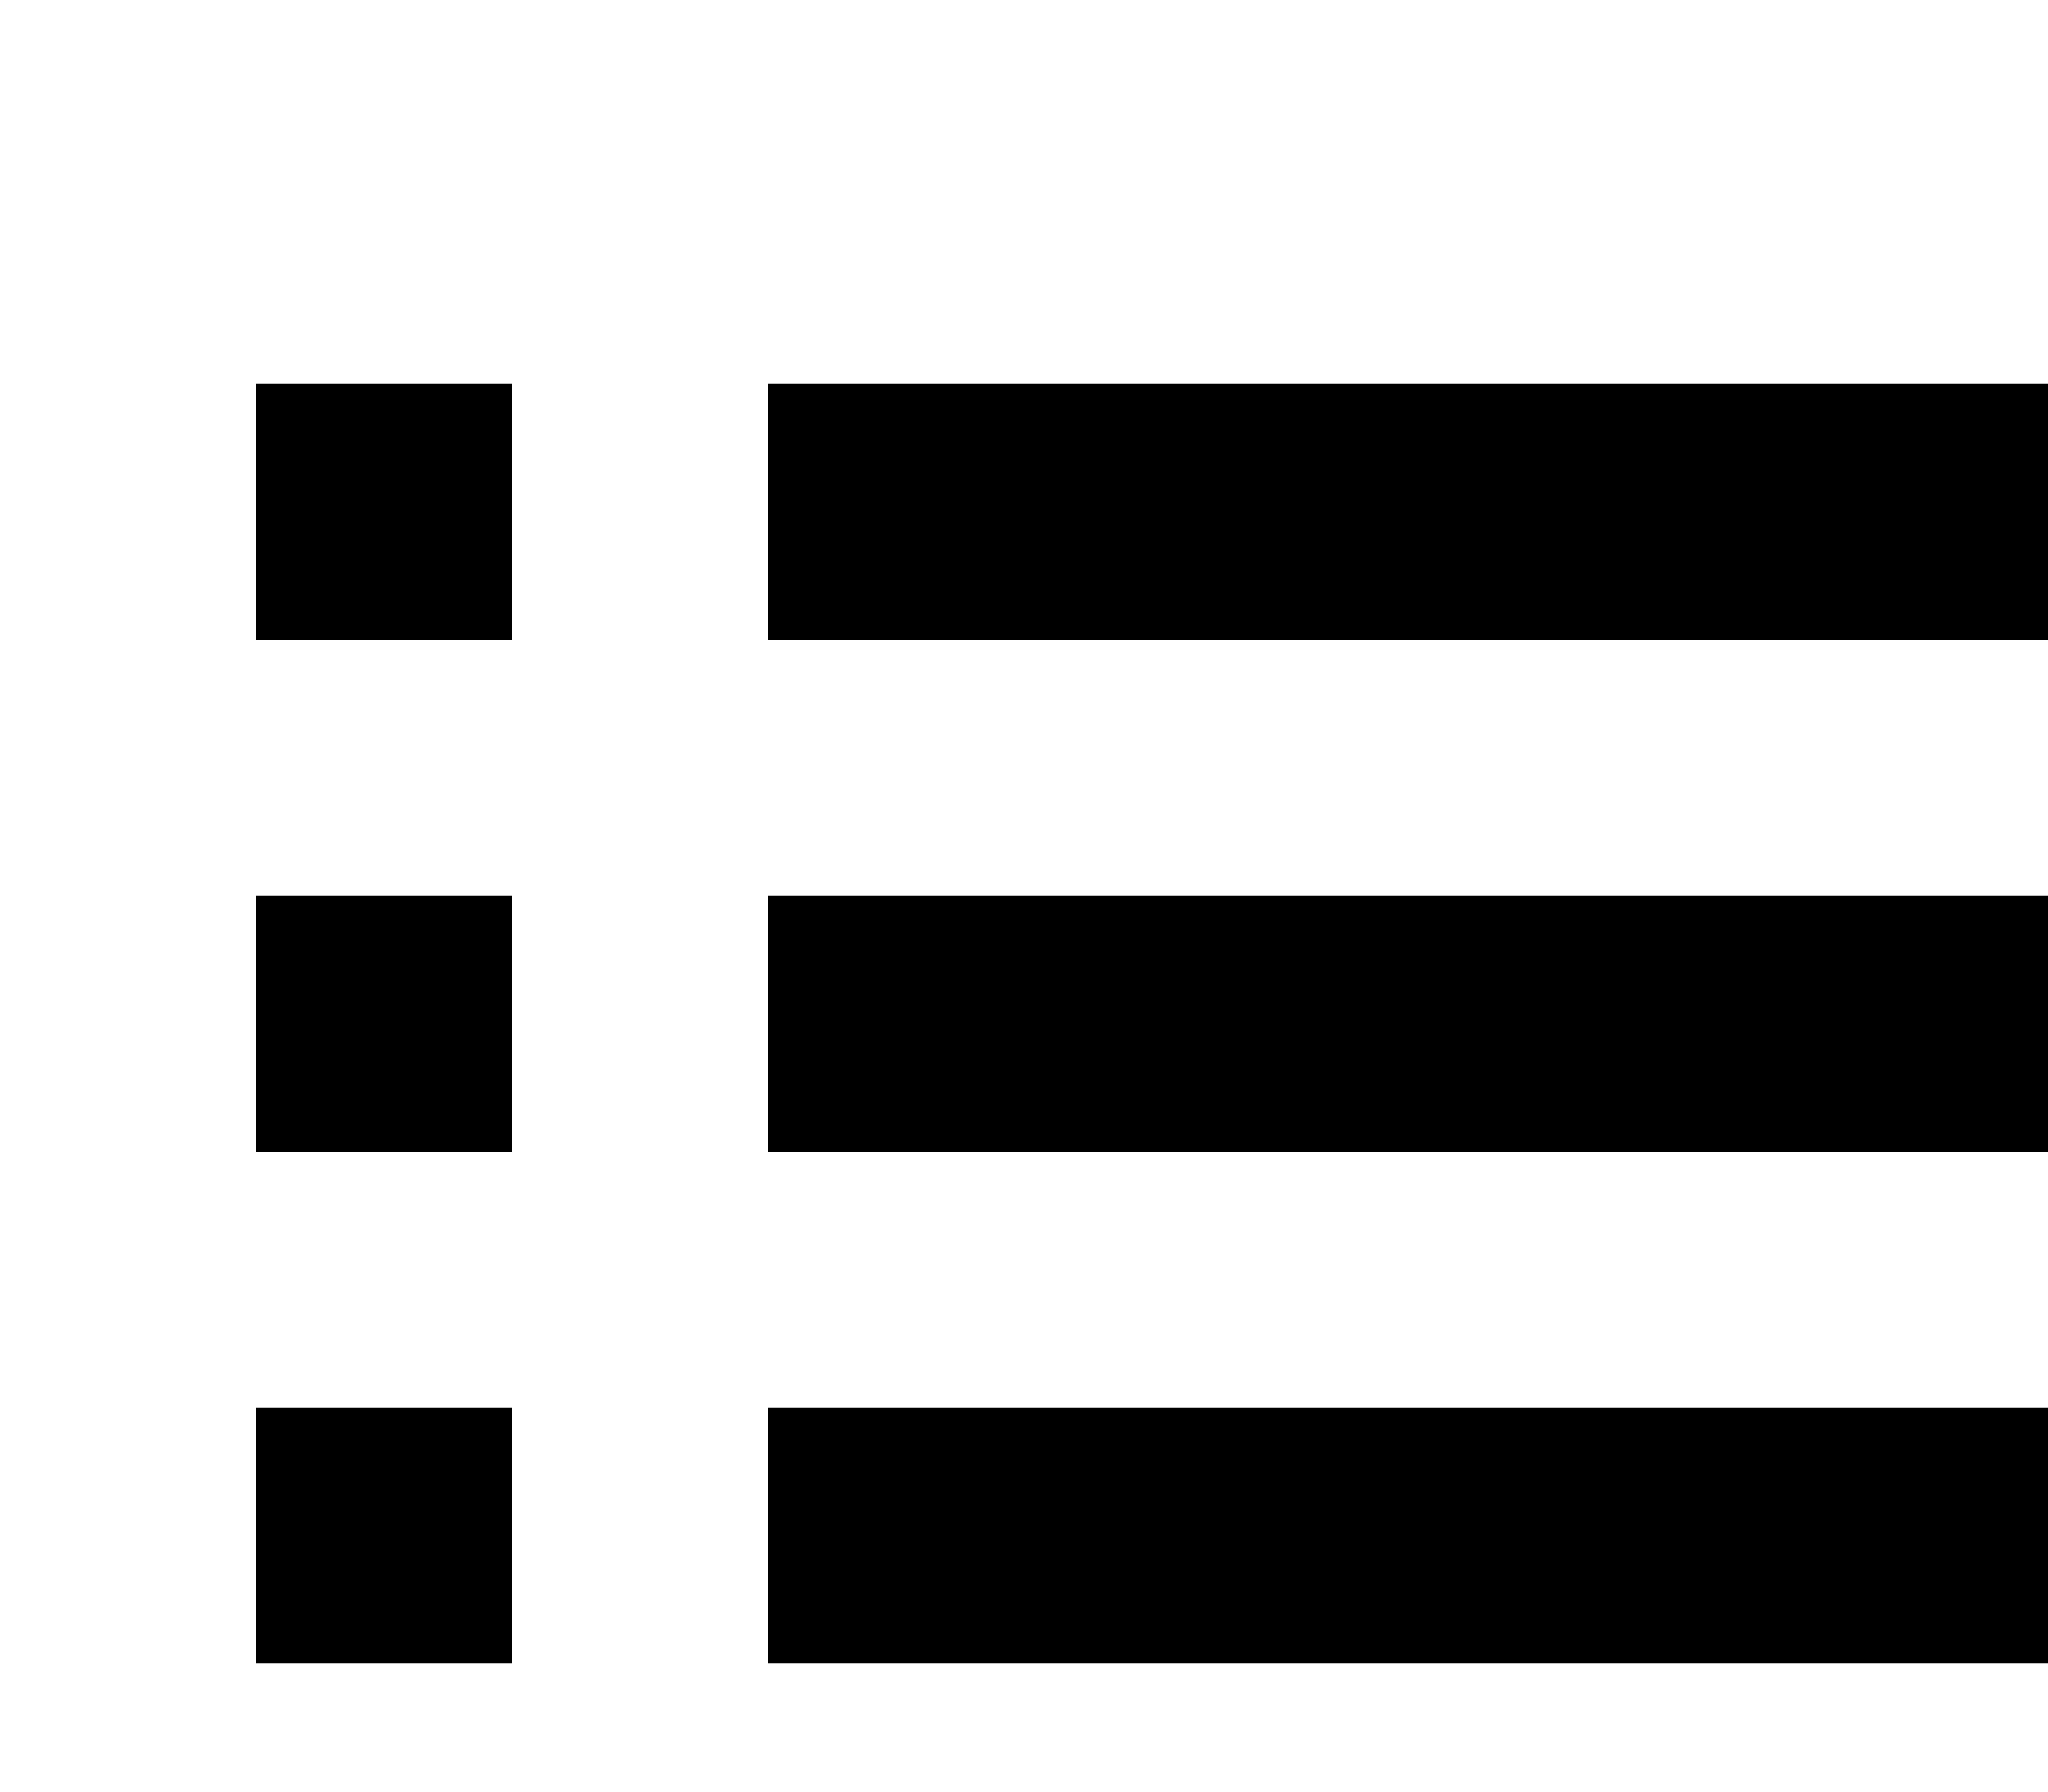
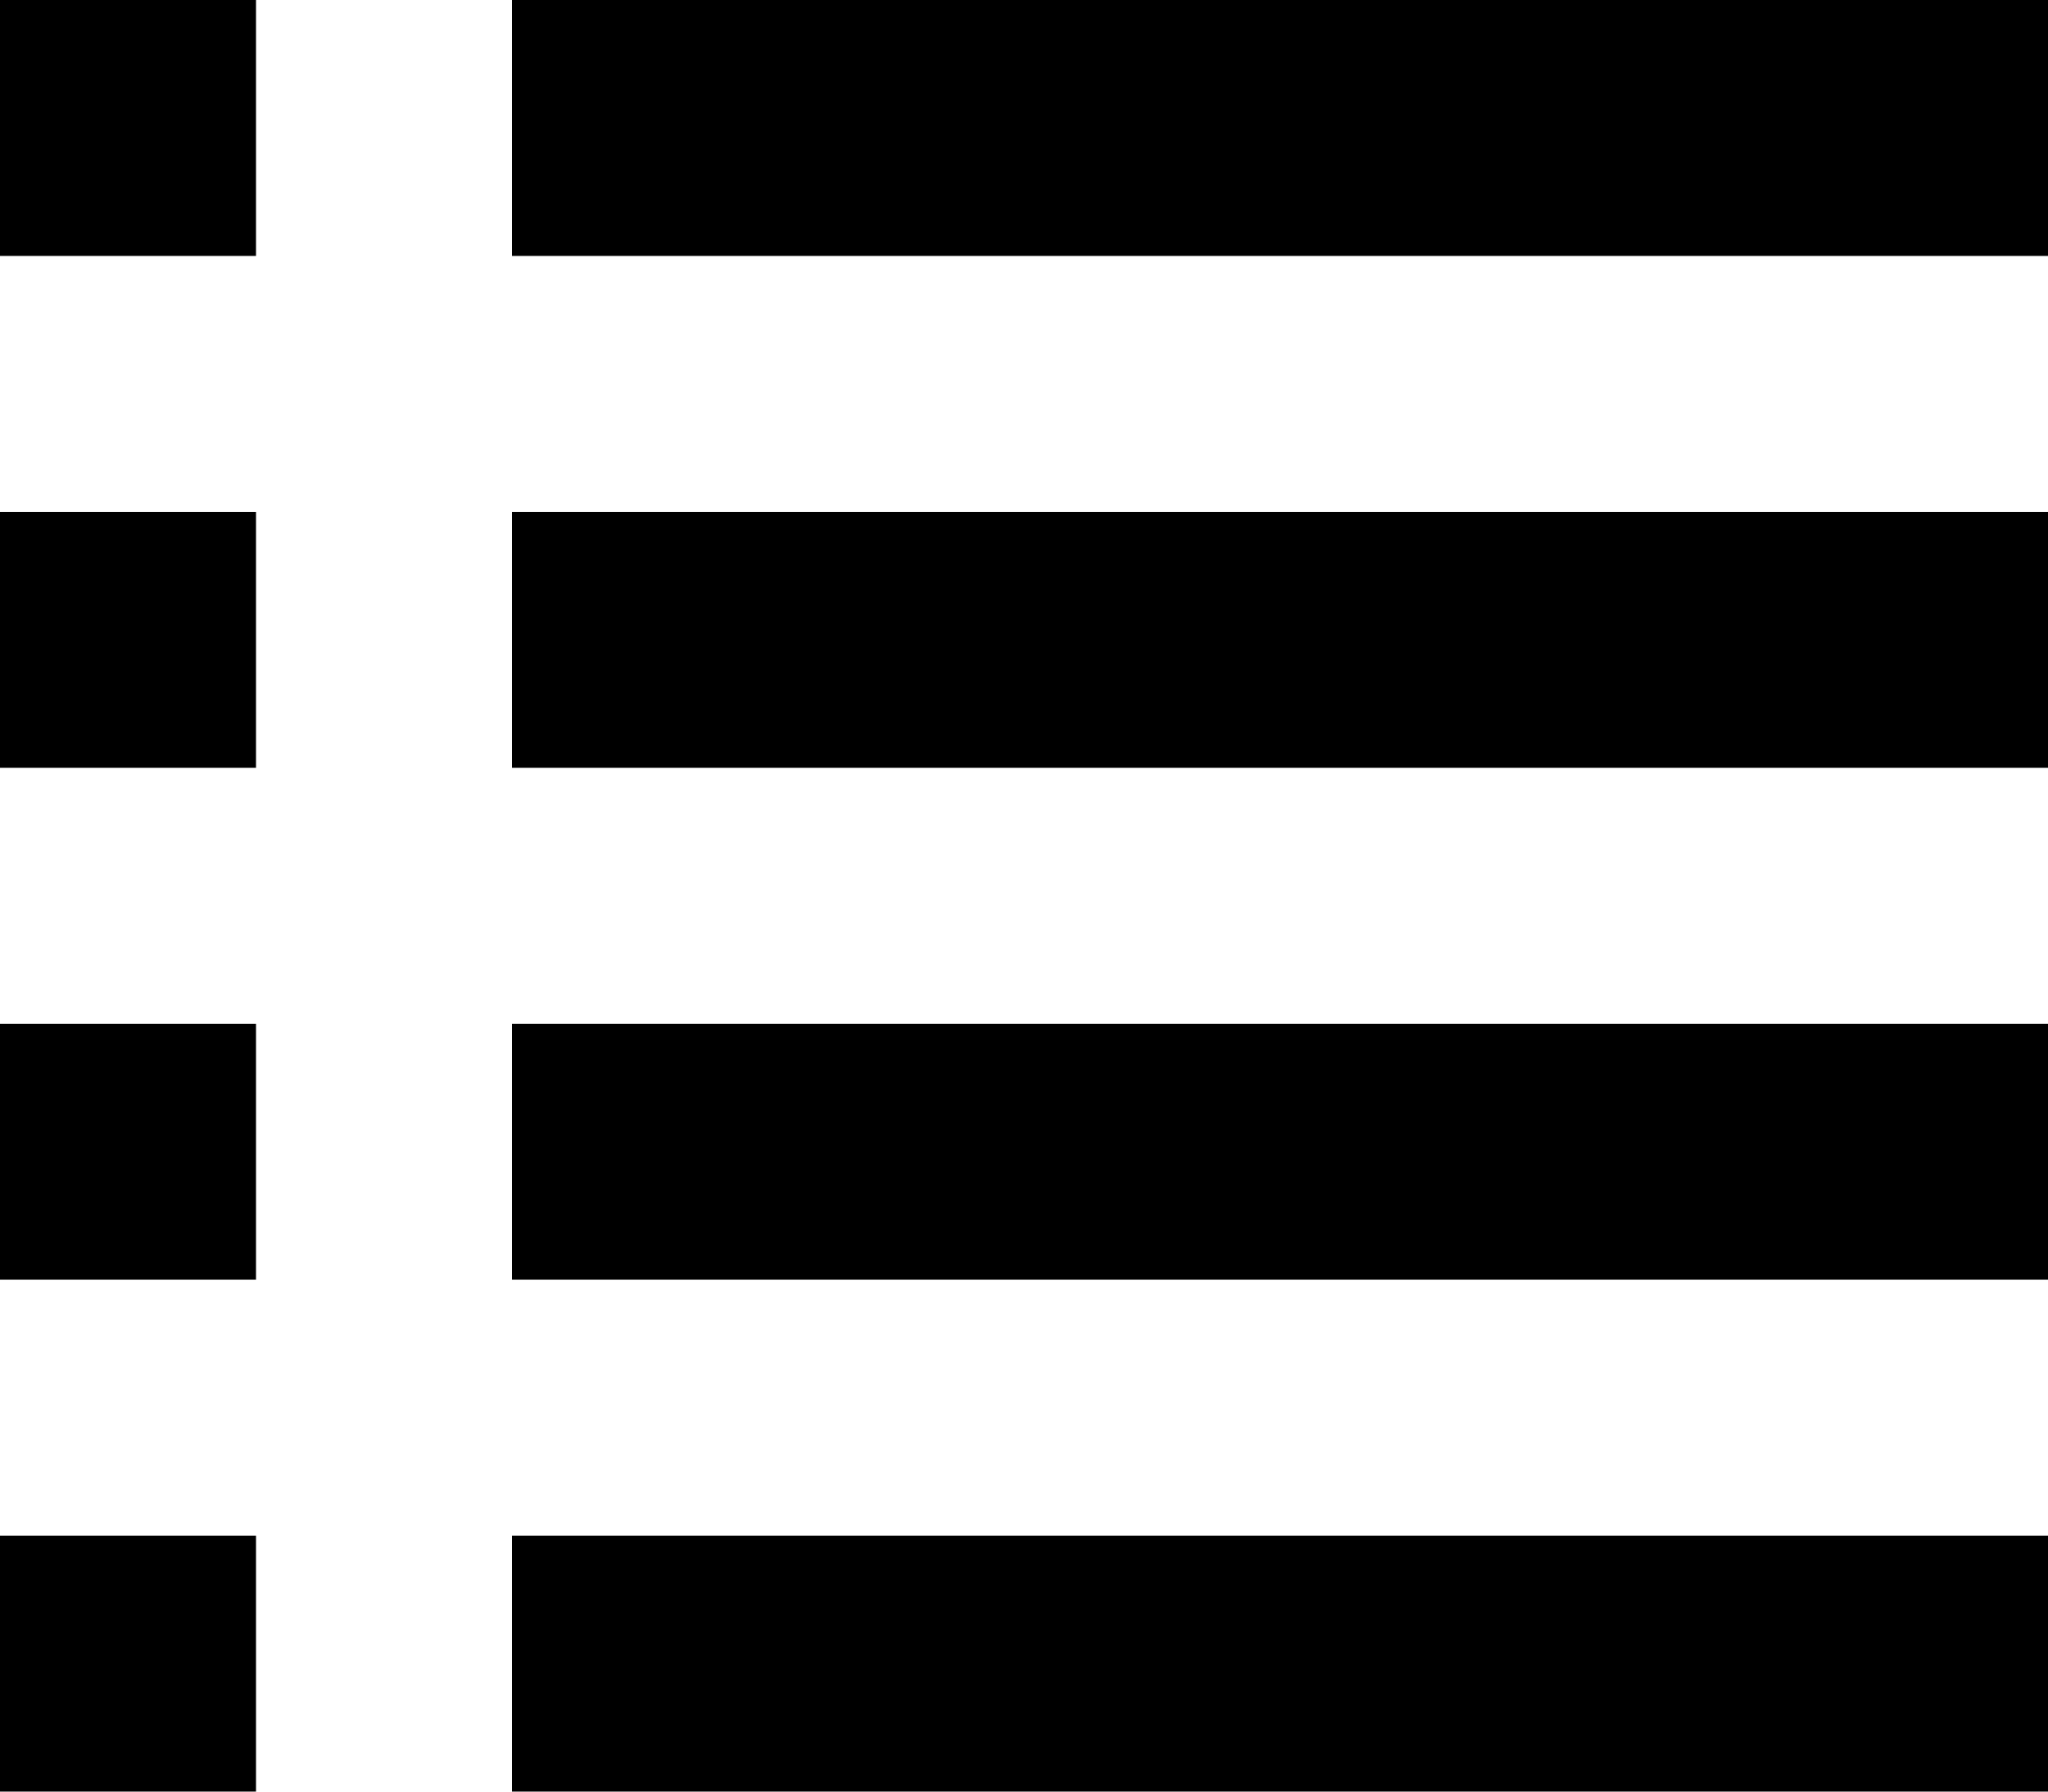
<svg xmlns="http://www.w3.org/2000/svg" width="16" height="14" fill="none">
-   <path d="M4 3H2v2h2V3ZM18 3H6v2h12V3ZM4 7H2v2h2V7ZM18 7H6v2h12V7ZM4 11H2v2h2v-2ZM18 11H6v2h12v-2ZM4 15H2v2h2v-2ZM18 15H6v2h12v-2Z" fill="#000" />
+   <path d="M2 0H0v2h2V0ZM16 0H4v2h12V0ZM2 4H0v2h2V4ZM16 4H4v2h12V4ZM2 8H0v2h2V8ZM16 8H4v2h12V8ZM2 12H0v2h2v-2ZM16 12H4v2h12v-2Z" fill="#000" />
</svg>
